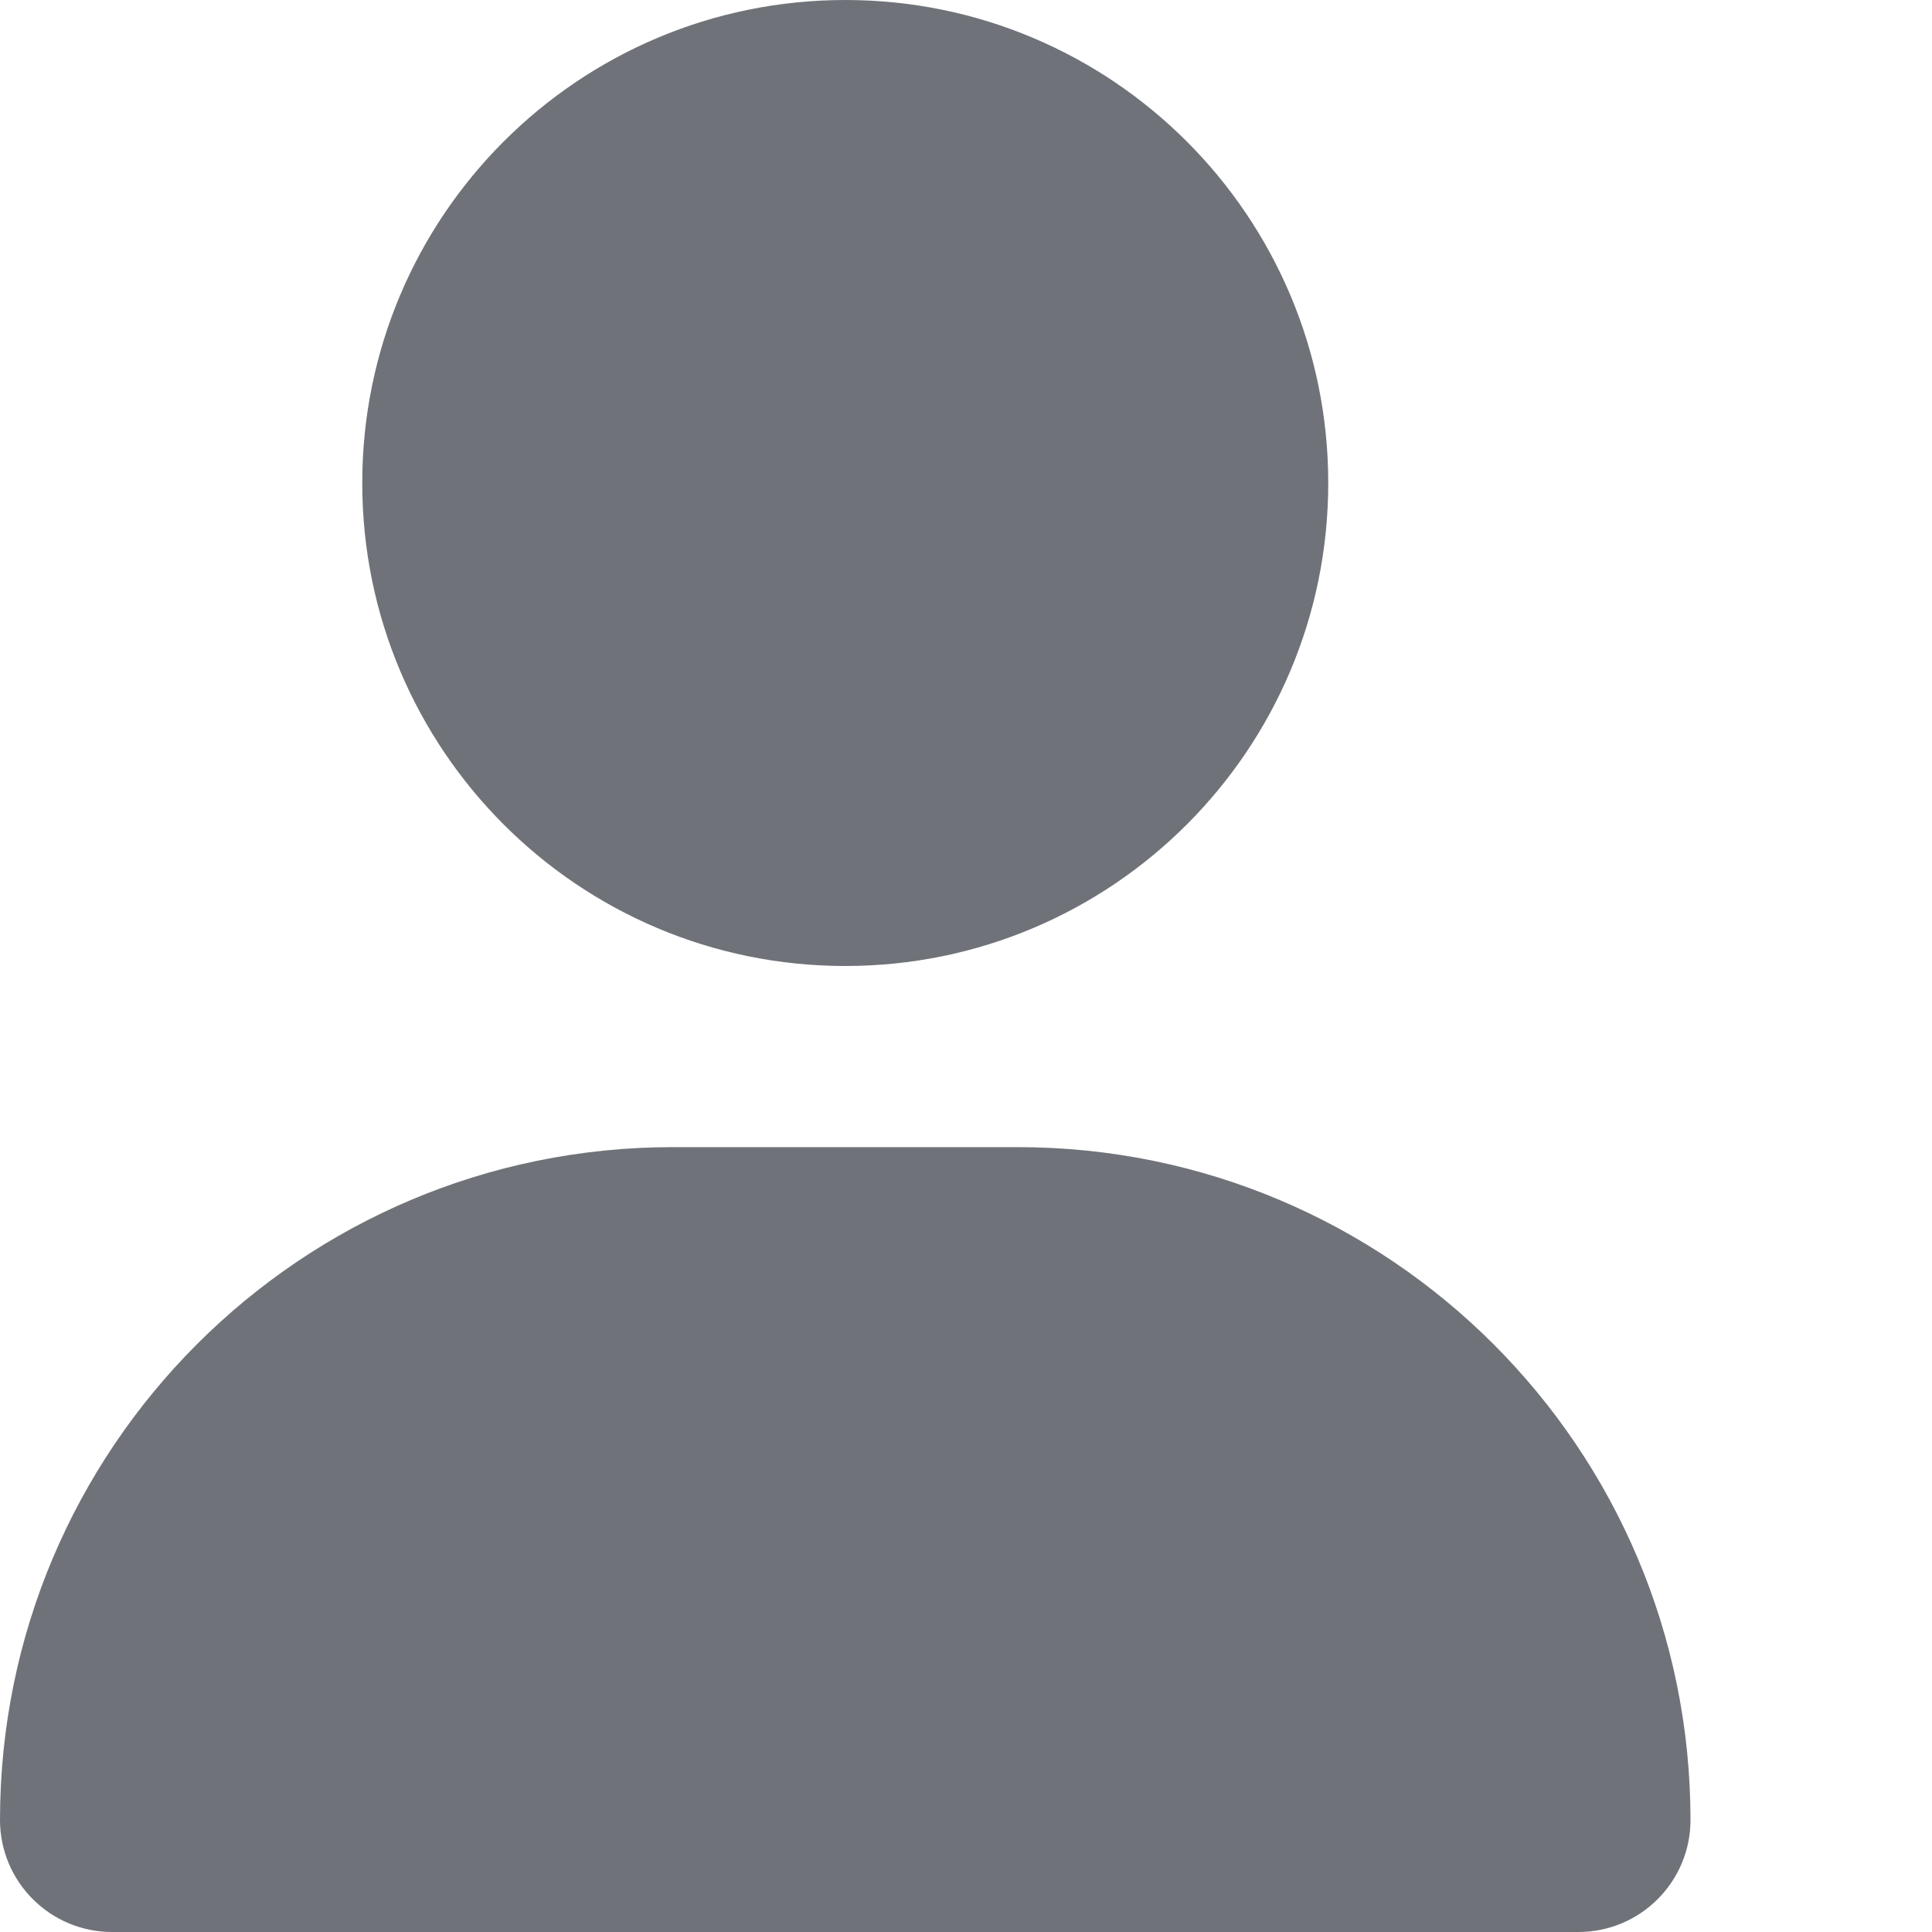
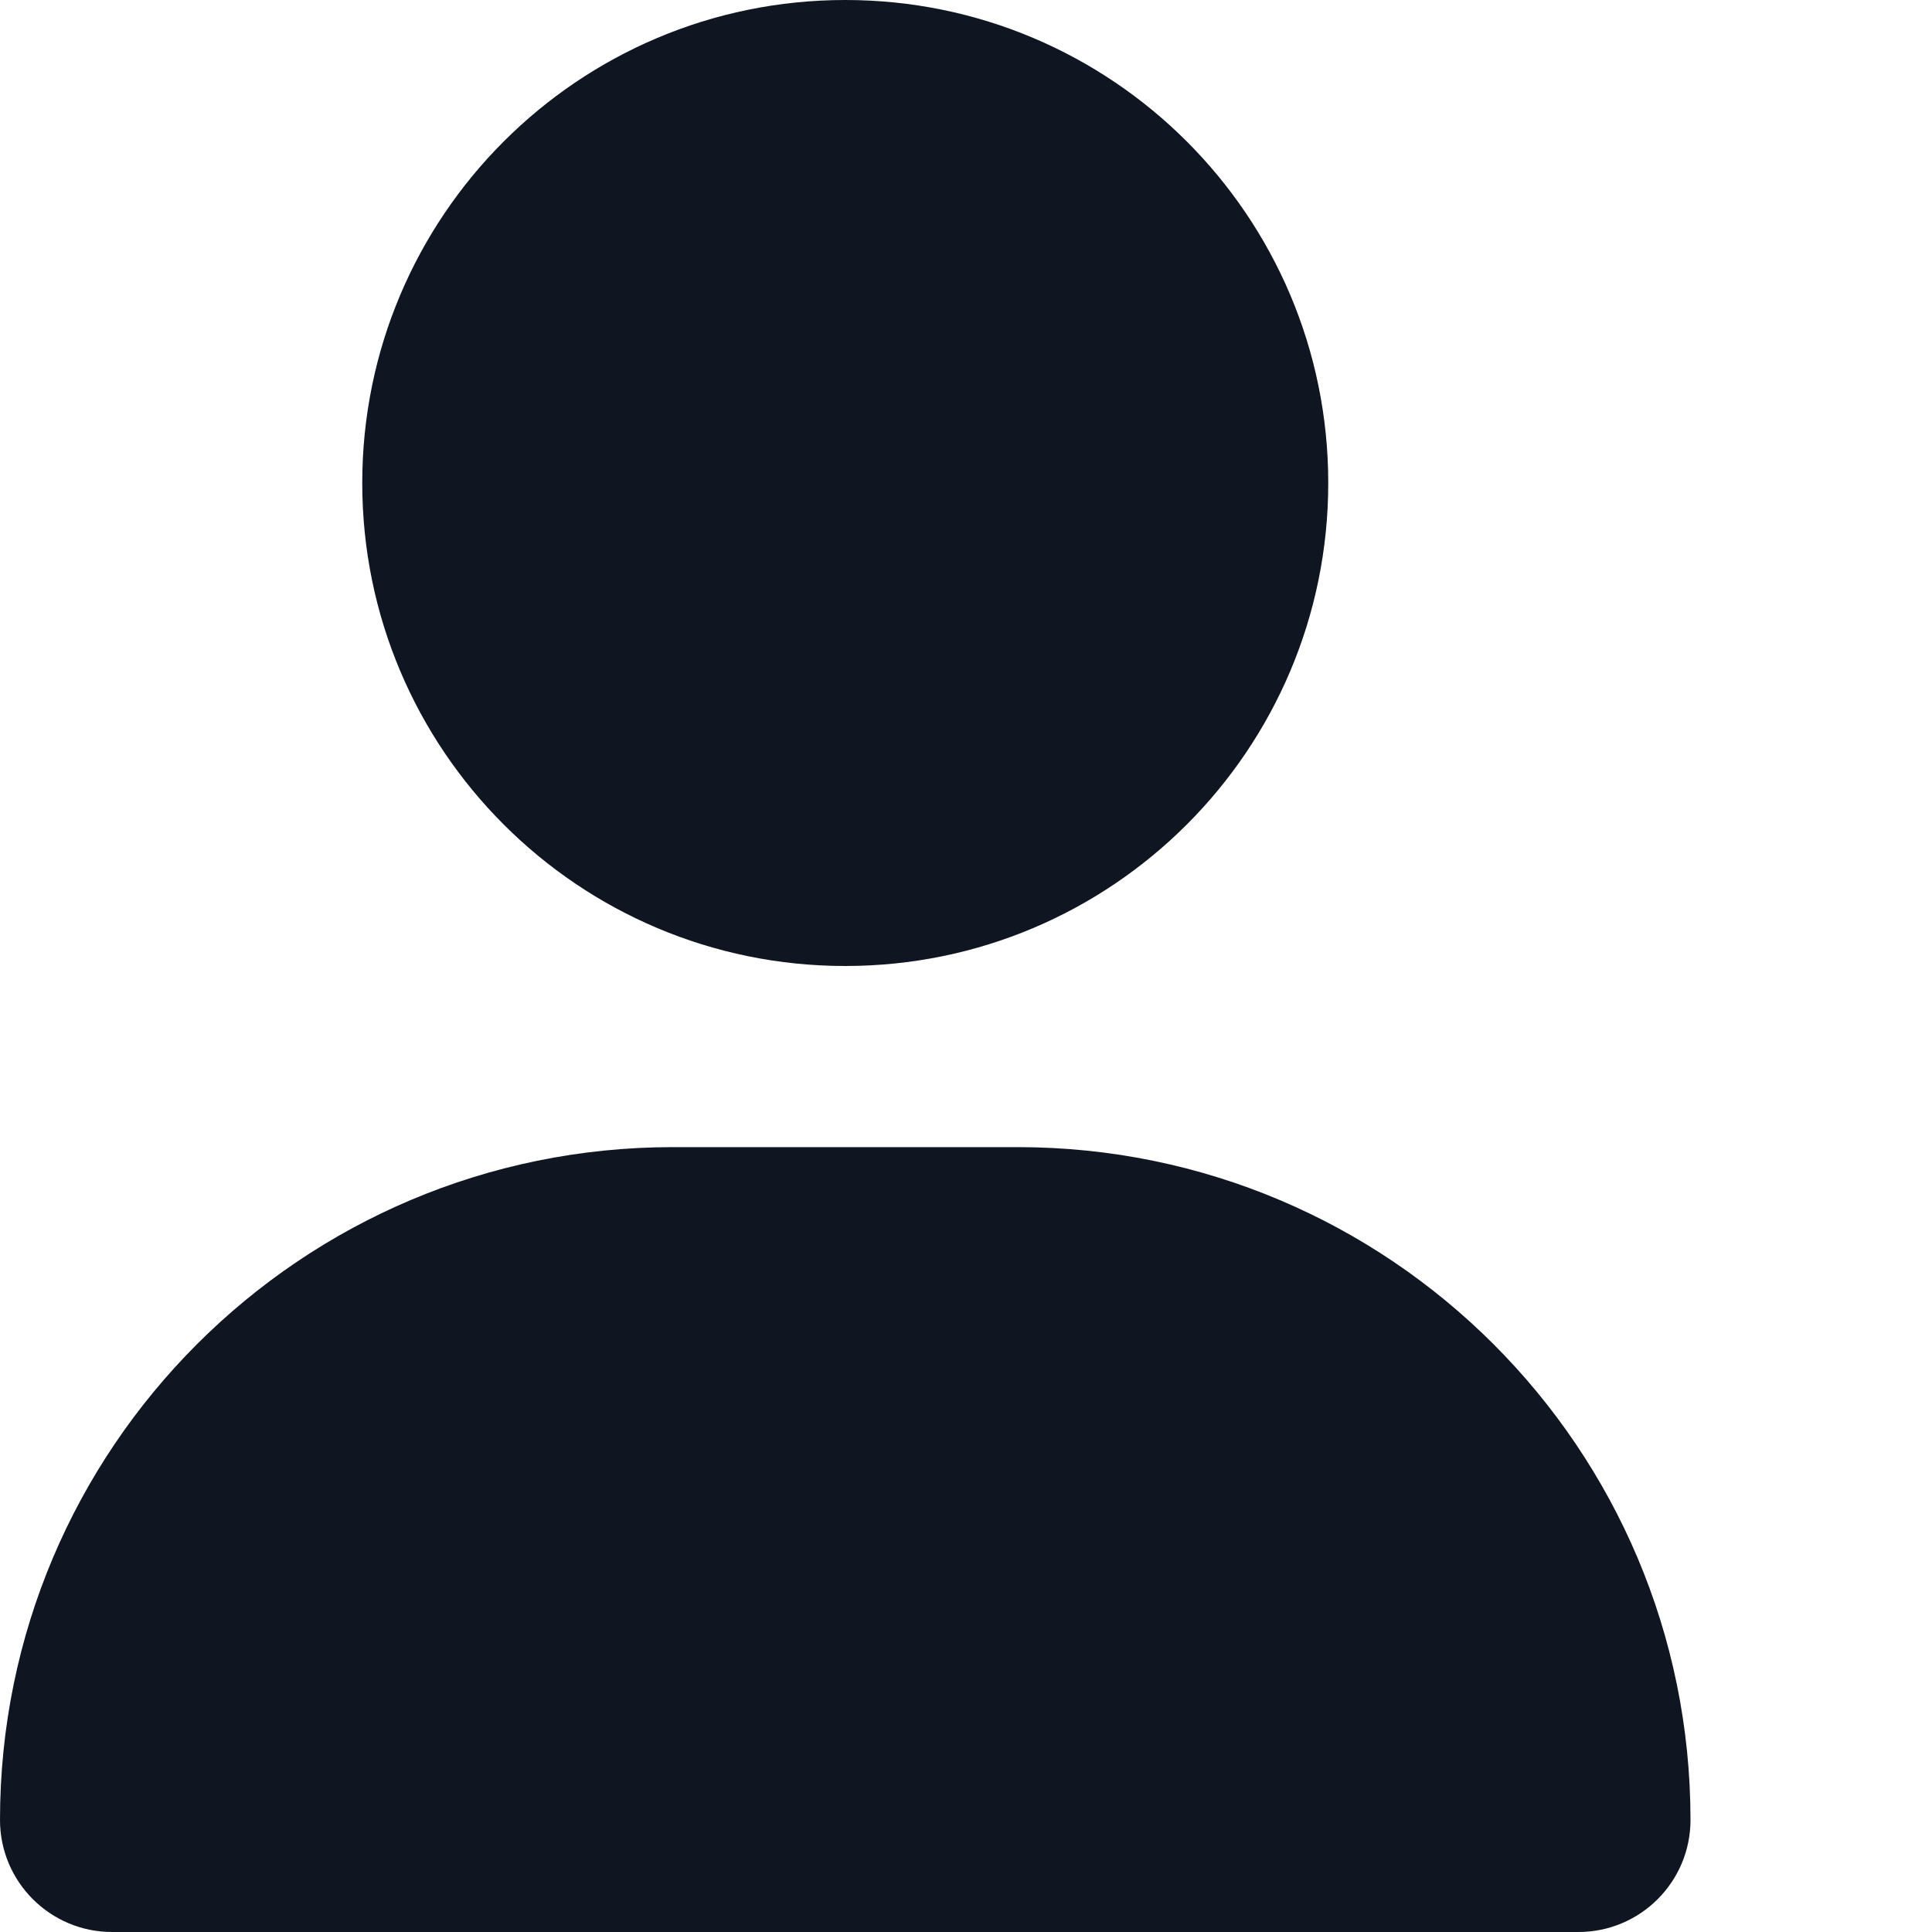
- <svg xmlns="http://www.w3.org/2000/svg" fill="rgba(15, 22, 33, 0.6)" viewBox="0 0 512 512">
+ <svg xmlns="http://www.w3.org/2000/svg" fill="rgb(15, 22, 33)" viewBox="0 0 512 512">
  <path d="M224 256A128 128 0 1 0 224 0a128 128 0 1 0 0 256zm-45.7 48C79.8 304 0 383.8 0 482.3C0 498.7 13.3 512 29.7 512H418.3c16.4 0 29.7-13.3 29.7-29.7C448 383.8 368.2 304 269.7 304H178.3z" />
</svg>
